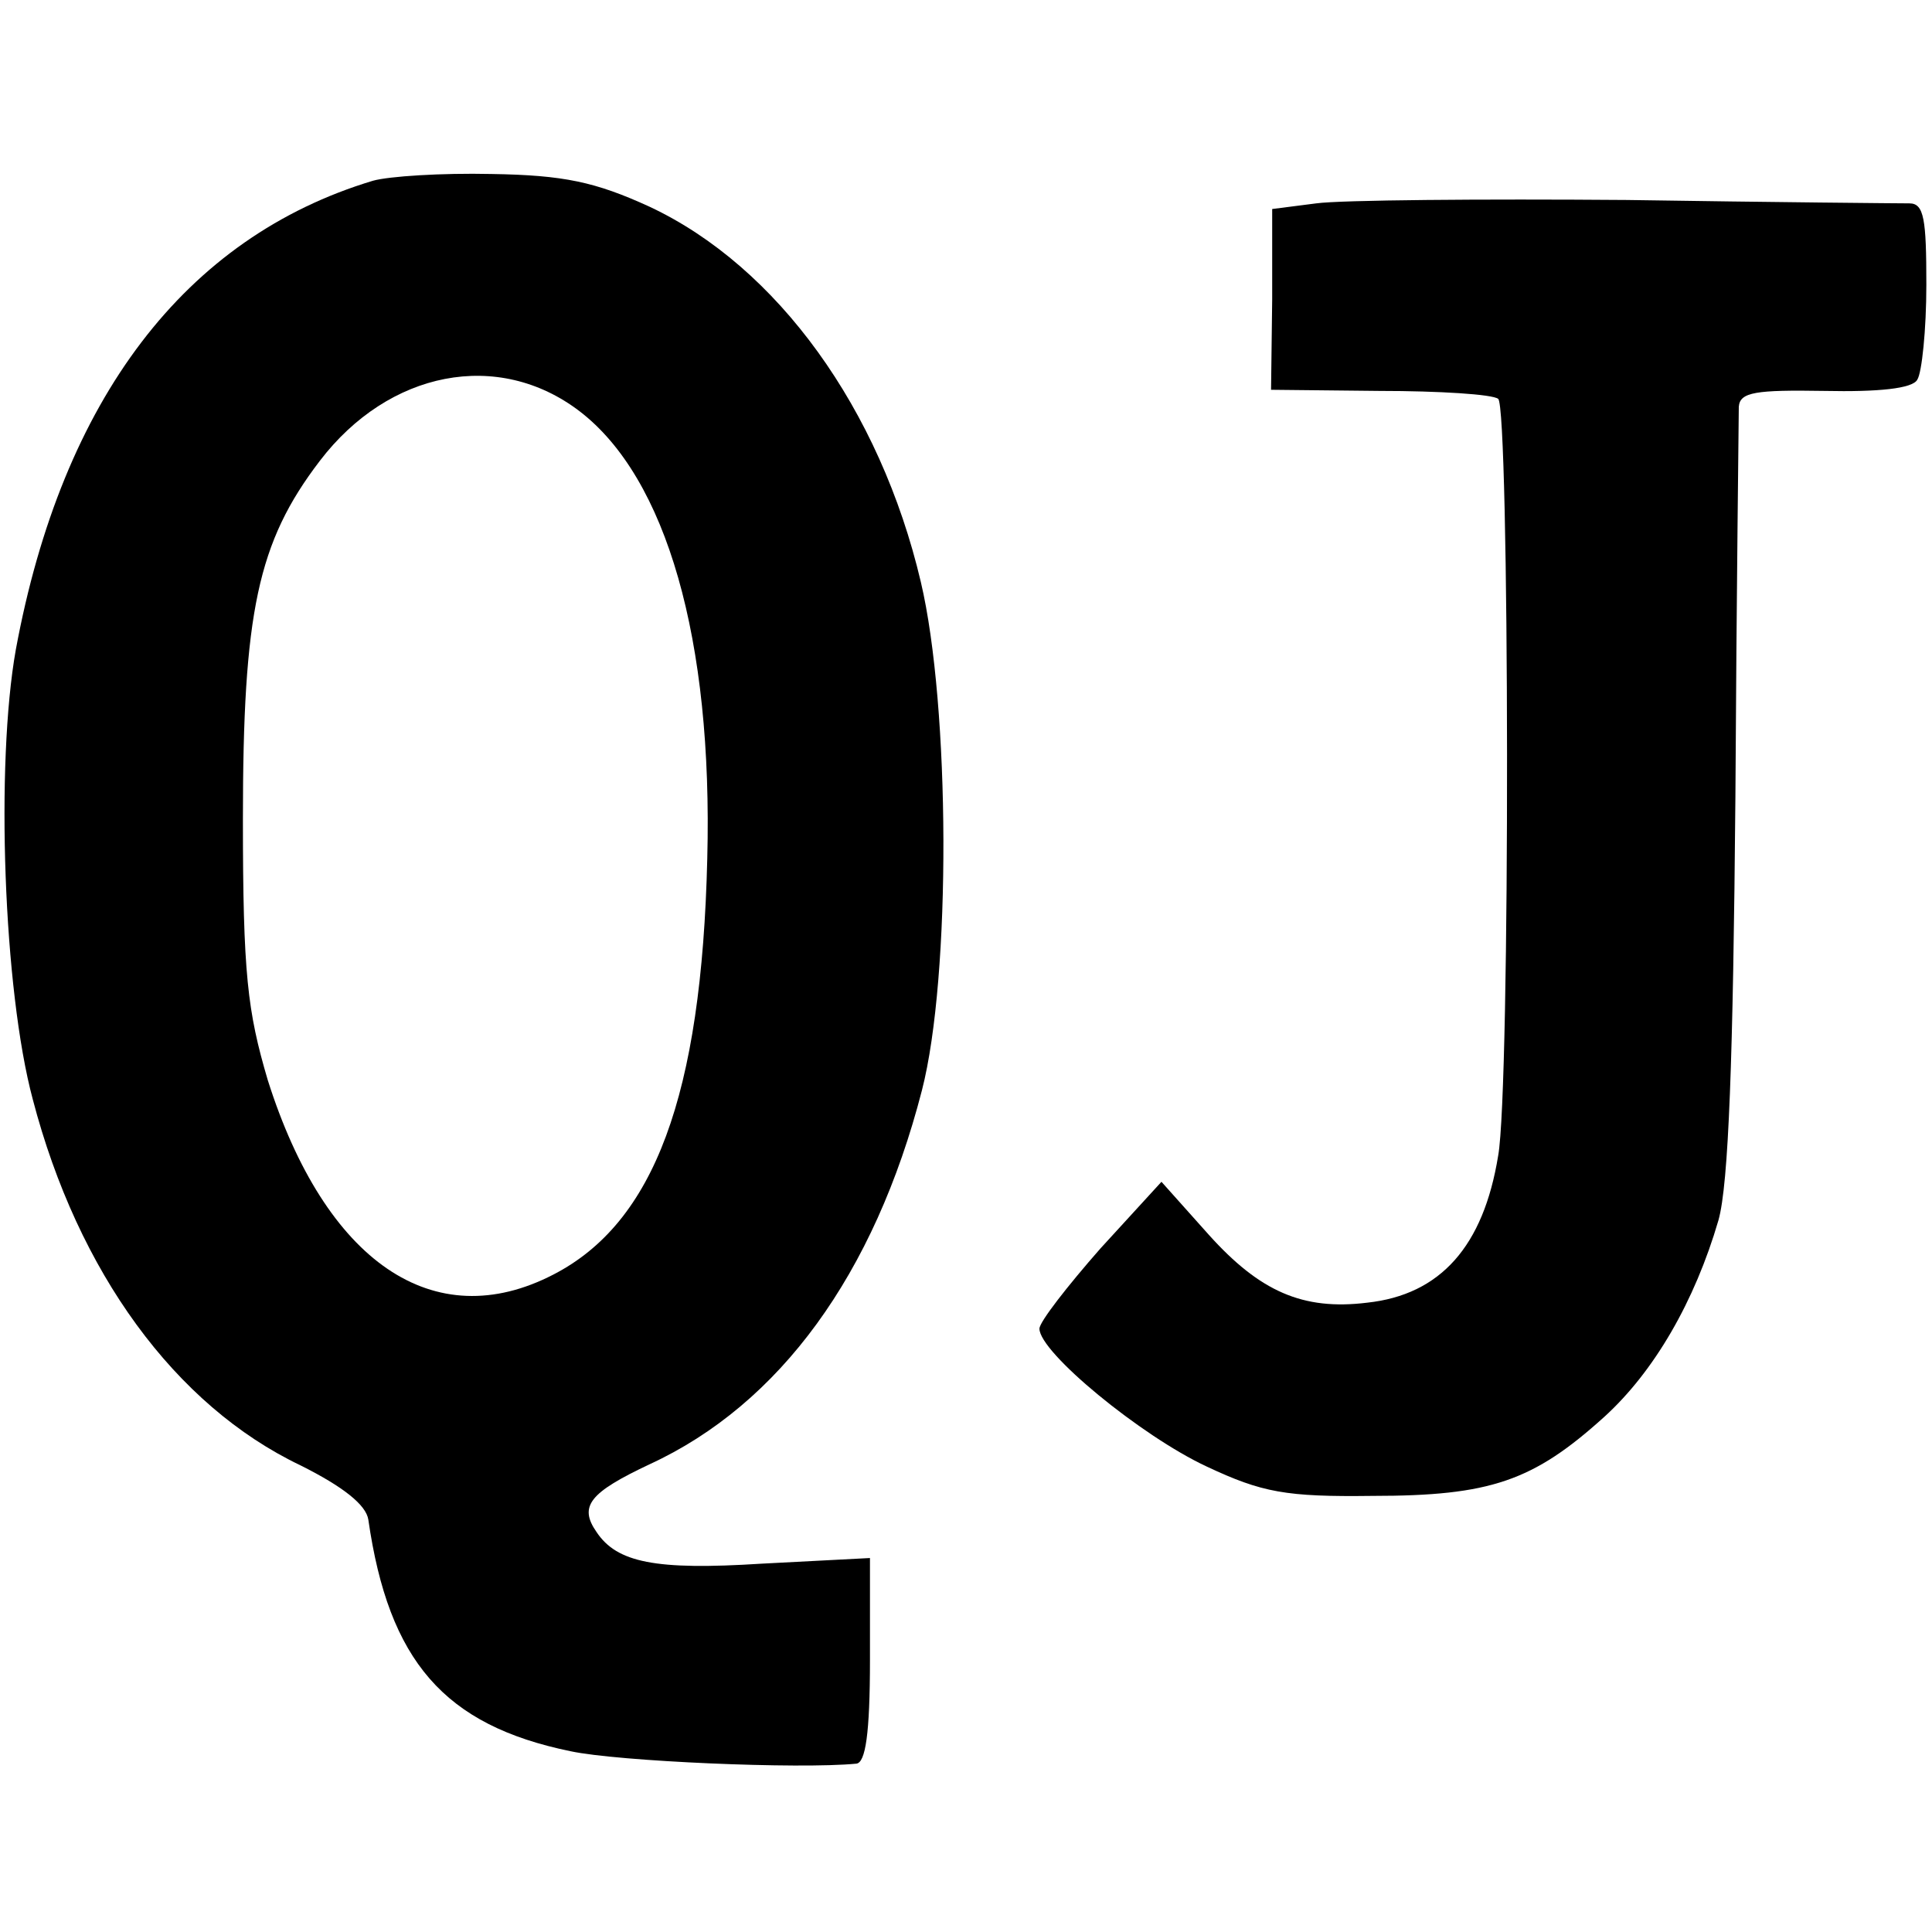
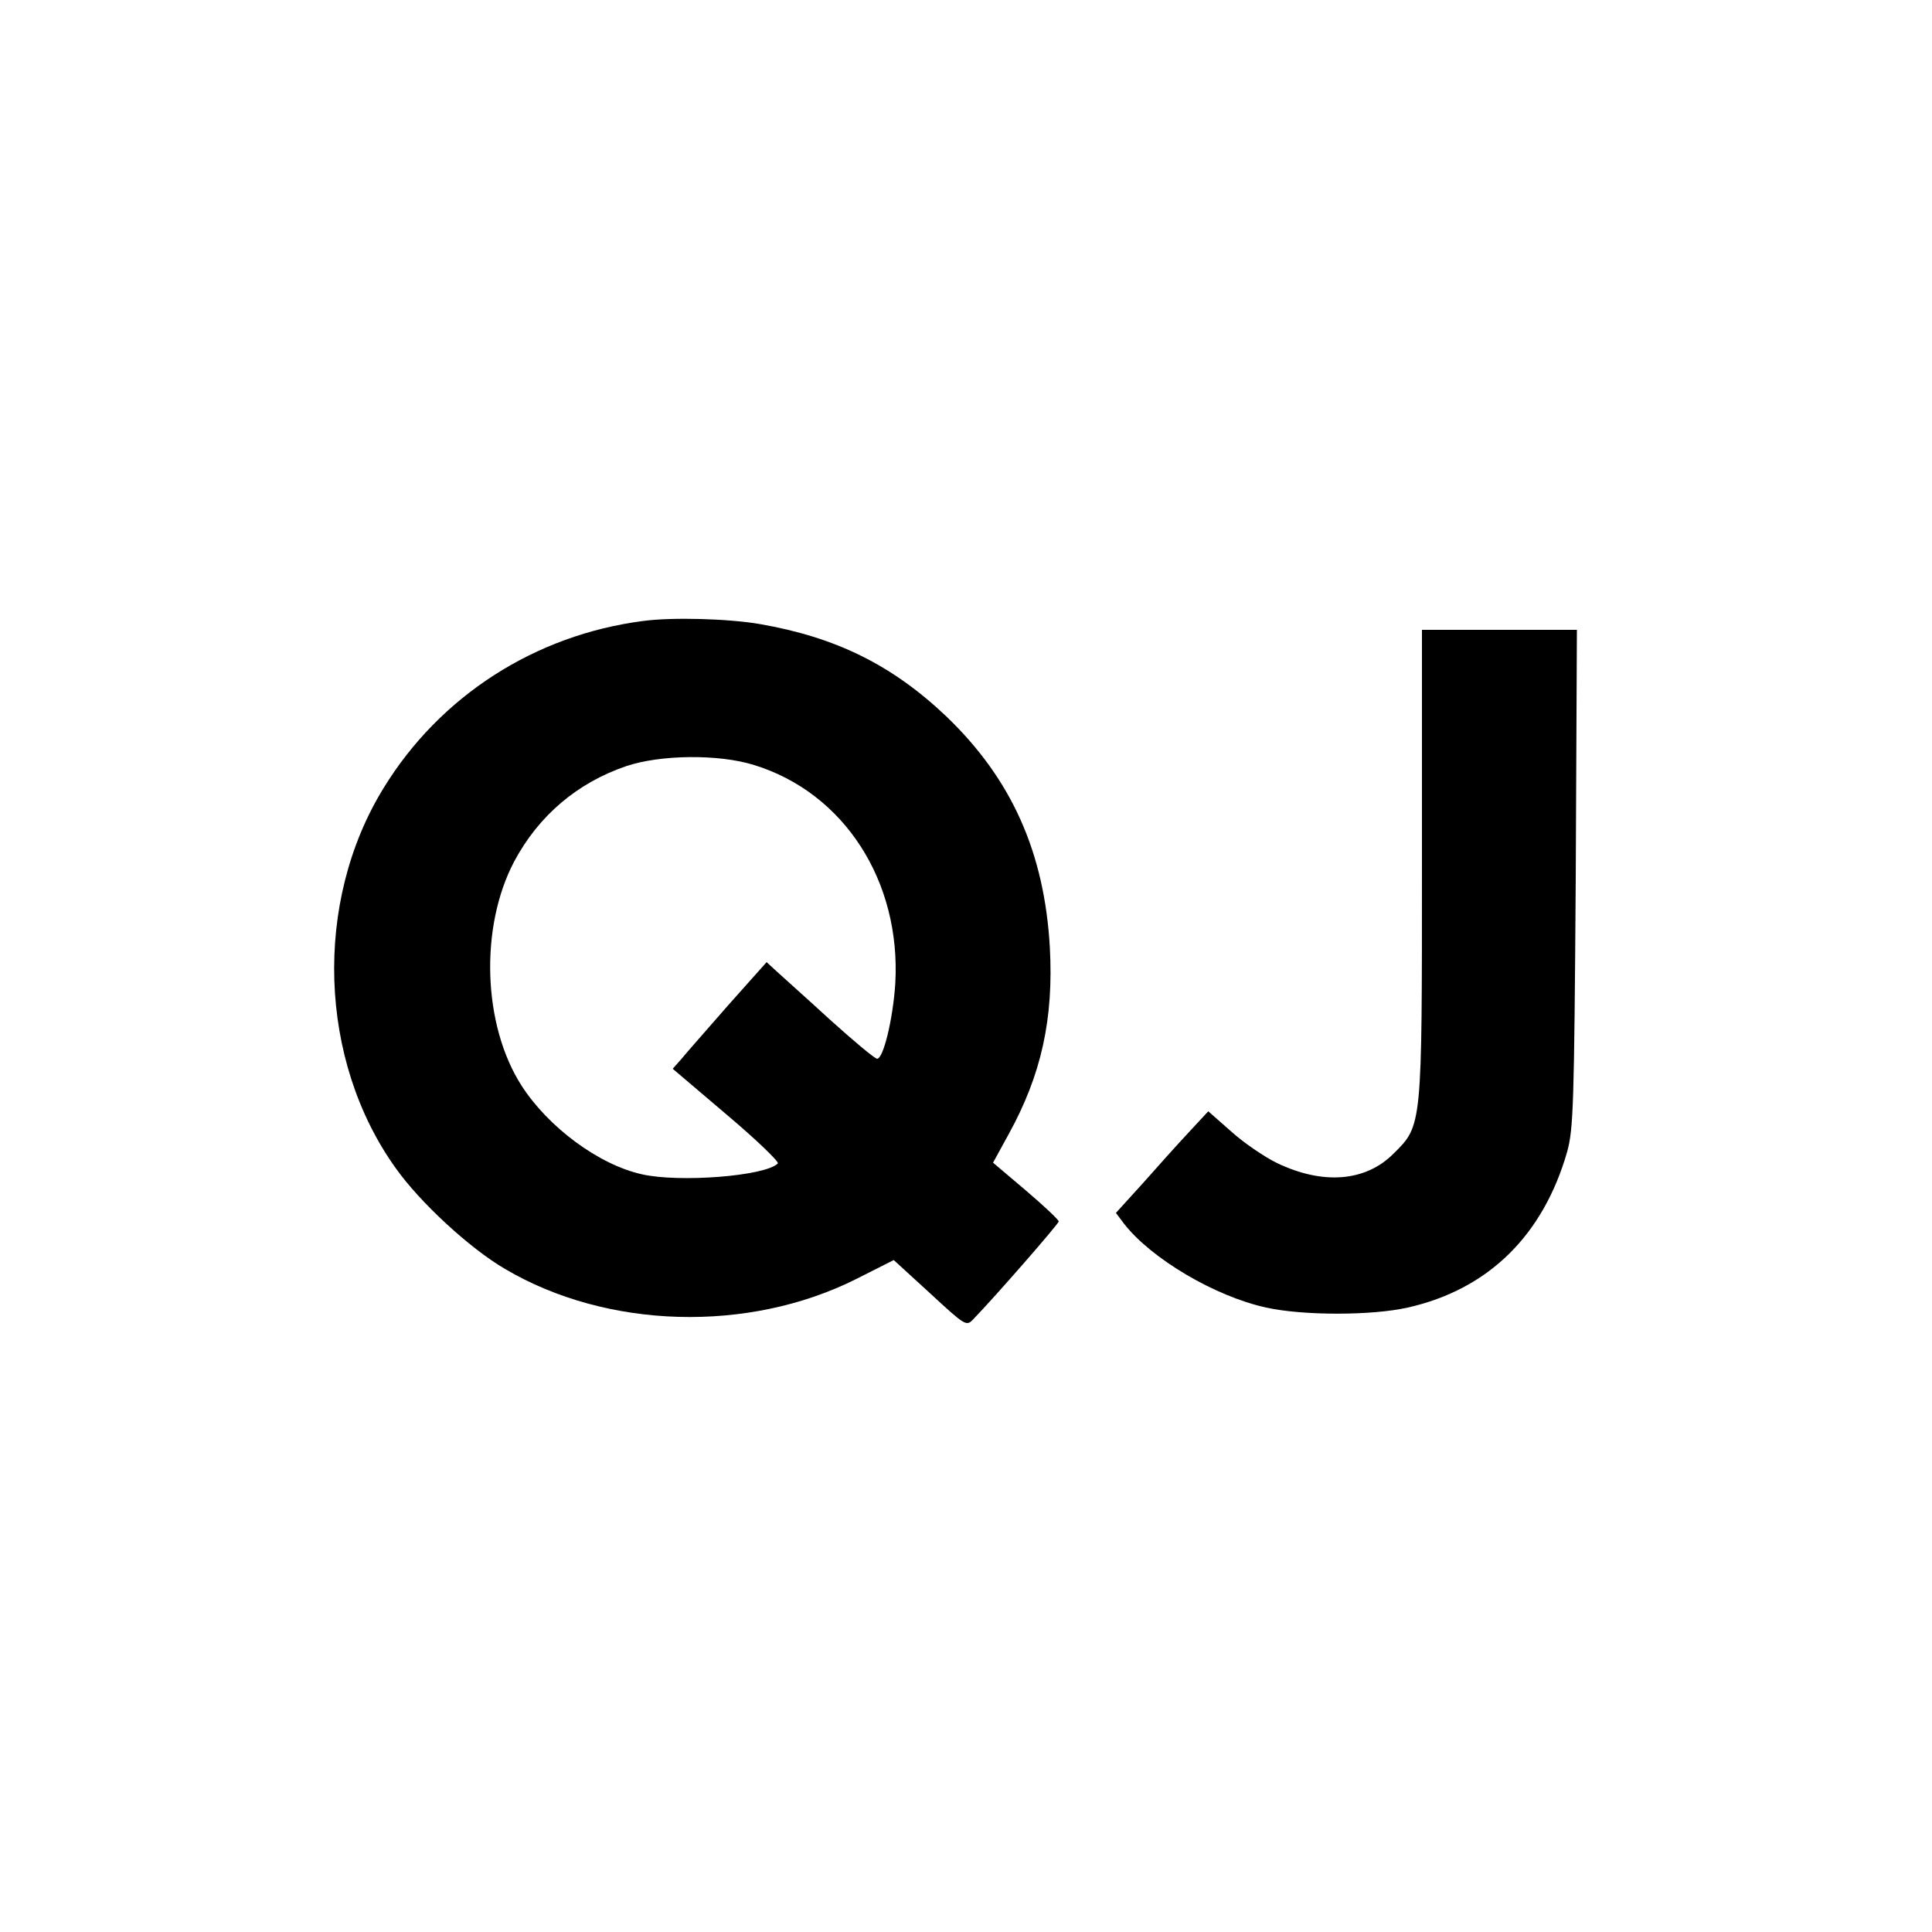
- <svg xmlns="http://www.w3.org/2000/svg" version="1.0" width="171pt" height="171pt" viewBox="0 0 171 171" preserveAspectRatio="xMidYMid meet">
-   <g transform="translate(0,171) scale(0.1,-0.1)" fill="#000000" stroke="none">
-     <path d="M330 1550 c-166 -50 -275 -193 -316 -415 -18 -101 -11 -301 15 -398 40 -153 126 -271 237 -324 38 -19 58 -35 60 -48 18 -125 67 -182 179 -205 42 -9 202 -16 253 -11 8 1 12 26 12 92 l0 90 -96 -5 c-94 -6 -128 1 -146 28 -16 23 -6 35 47 60 115 53 199 168 241 331 26 101 25 340 -1 450 -36 153 -127 279 -240 332 -48 22 -76 28 -140 29 -44 1 -91 -2 -105 -6z m183 -204 c77 -59 118 -202 113 -396 -5 -210 -47 -322 -136 -368 -106 -55 -202 11 -253 172 -18 61 -22 94 -22 231 0 183 13 245 68 317 61 80 158 99 230 44z" />
-     <path d="M1165 1530 l-39 -5 0 -80 -1 -80 96 -1 c53 0 100 -3 105 -7 10 -6 11 -610 0 -670 -13 -80 -51 -123 -116 -130 -57 -7 -95 10 -140 60 l-42 47 -54 -59 c-29 -33 -54 -65 -54 -71 0 -21 90 -95 148 -122 49 -23 70 -27 147 -26 104 0 142 13 205 70 44 40 80 102 101 174 9 32 13 142 15 375 1 182 3 337 3 345 1 13 15 15 76 14 47 -1 78 2 82 10 4 6 8 44 8 84 0 58 -2 72 -15 72 -8 0 -121 1 -250 3 -129 1 -253 0 -275 -3z" />
+ <svg xmlns="http://www.w3.org/2000/svg" version="1.0" width="500pt" height="500pt" viewBox="0 0 500 500" preserveAspectRatio="xMidYMid meet">
+   <g transform="translate(0,500) scale(0.1,-0.1)" fill="#000000" stroke="none">
+     <path d="M1665 3393 c-280 -36 -526 -194 -672 -432 -182 -295 -169 -705 31 -984 63 -89 192 -208 283 -261 264 -156 630 -166 909 -26 l97 49 94 -86 c92 -85 94 -86 112 -67 59 61 221 247 221 253 0 4 -38 40 -85 80 l-85 72 40 73 c85 154 117 299 107 484 -14 246 -99 436 -268 598 -140 133 -286 205 -483 239 -81 14 -226 18 -301 8z m287 -373 c233 -72 380 -301 365 -565 -6 -93 -31 -195 -47 -195 -6 0 -61 46 -123 102 -61 56 -124 112 -138 125 l-25 23 -99 -111 c-54 -62 -109 -124 -121 -139 l-23 -26 140 -119 c77 -65 136 -122 132 -126 -33 -33 -256 -50 -352 -28 -112 25 -242 122 -311 229 -101 157 -109 411 -19 581 63 118 163 203 289 246 88 30 240 32 332 3z" />
+     <path d="M3680 2767 c0 -686 1 -679 -74 -753 -72 -72 -182 -81 -301 -24 -33 16 -87 53 -119 82 l-59 52 -51 -55 c-28 -30 -82 -90 -119 -132 l-69 -76 21 -28 c70 -90 235 -188 368 -217 95 -21 273 -21 366 0 209 47 351 187 413 404 16 59 18 121 22 708 l3 642 -200 0 -201 0 0 -603z" />
  </g>
</svg>
